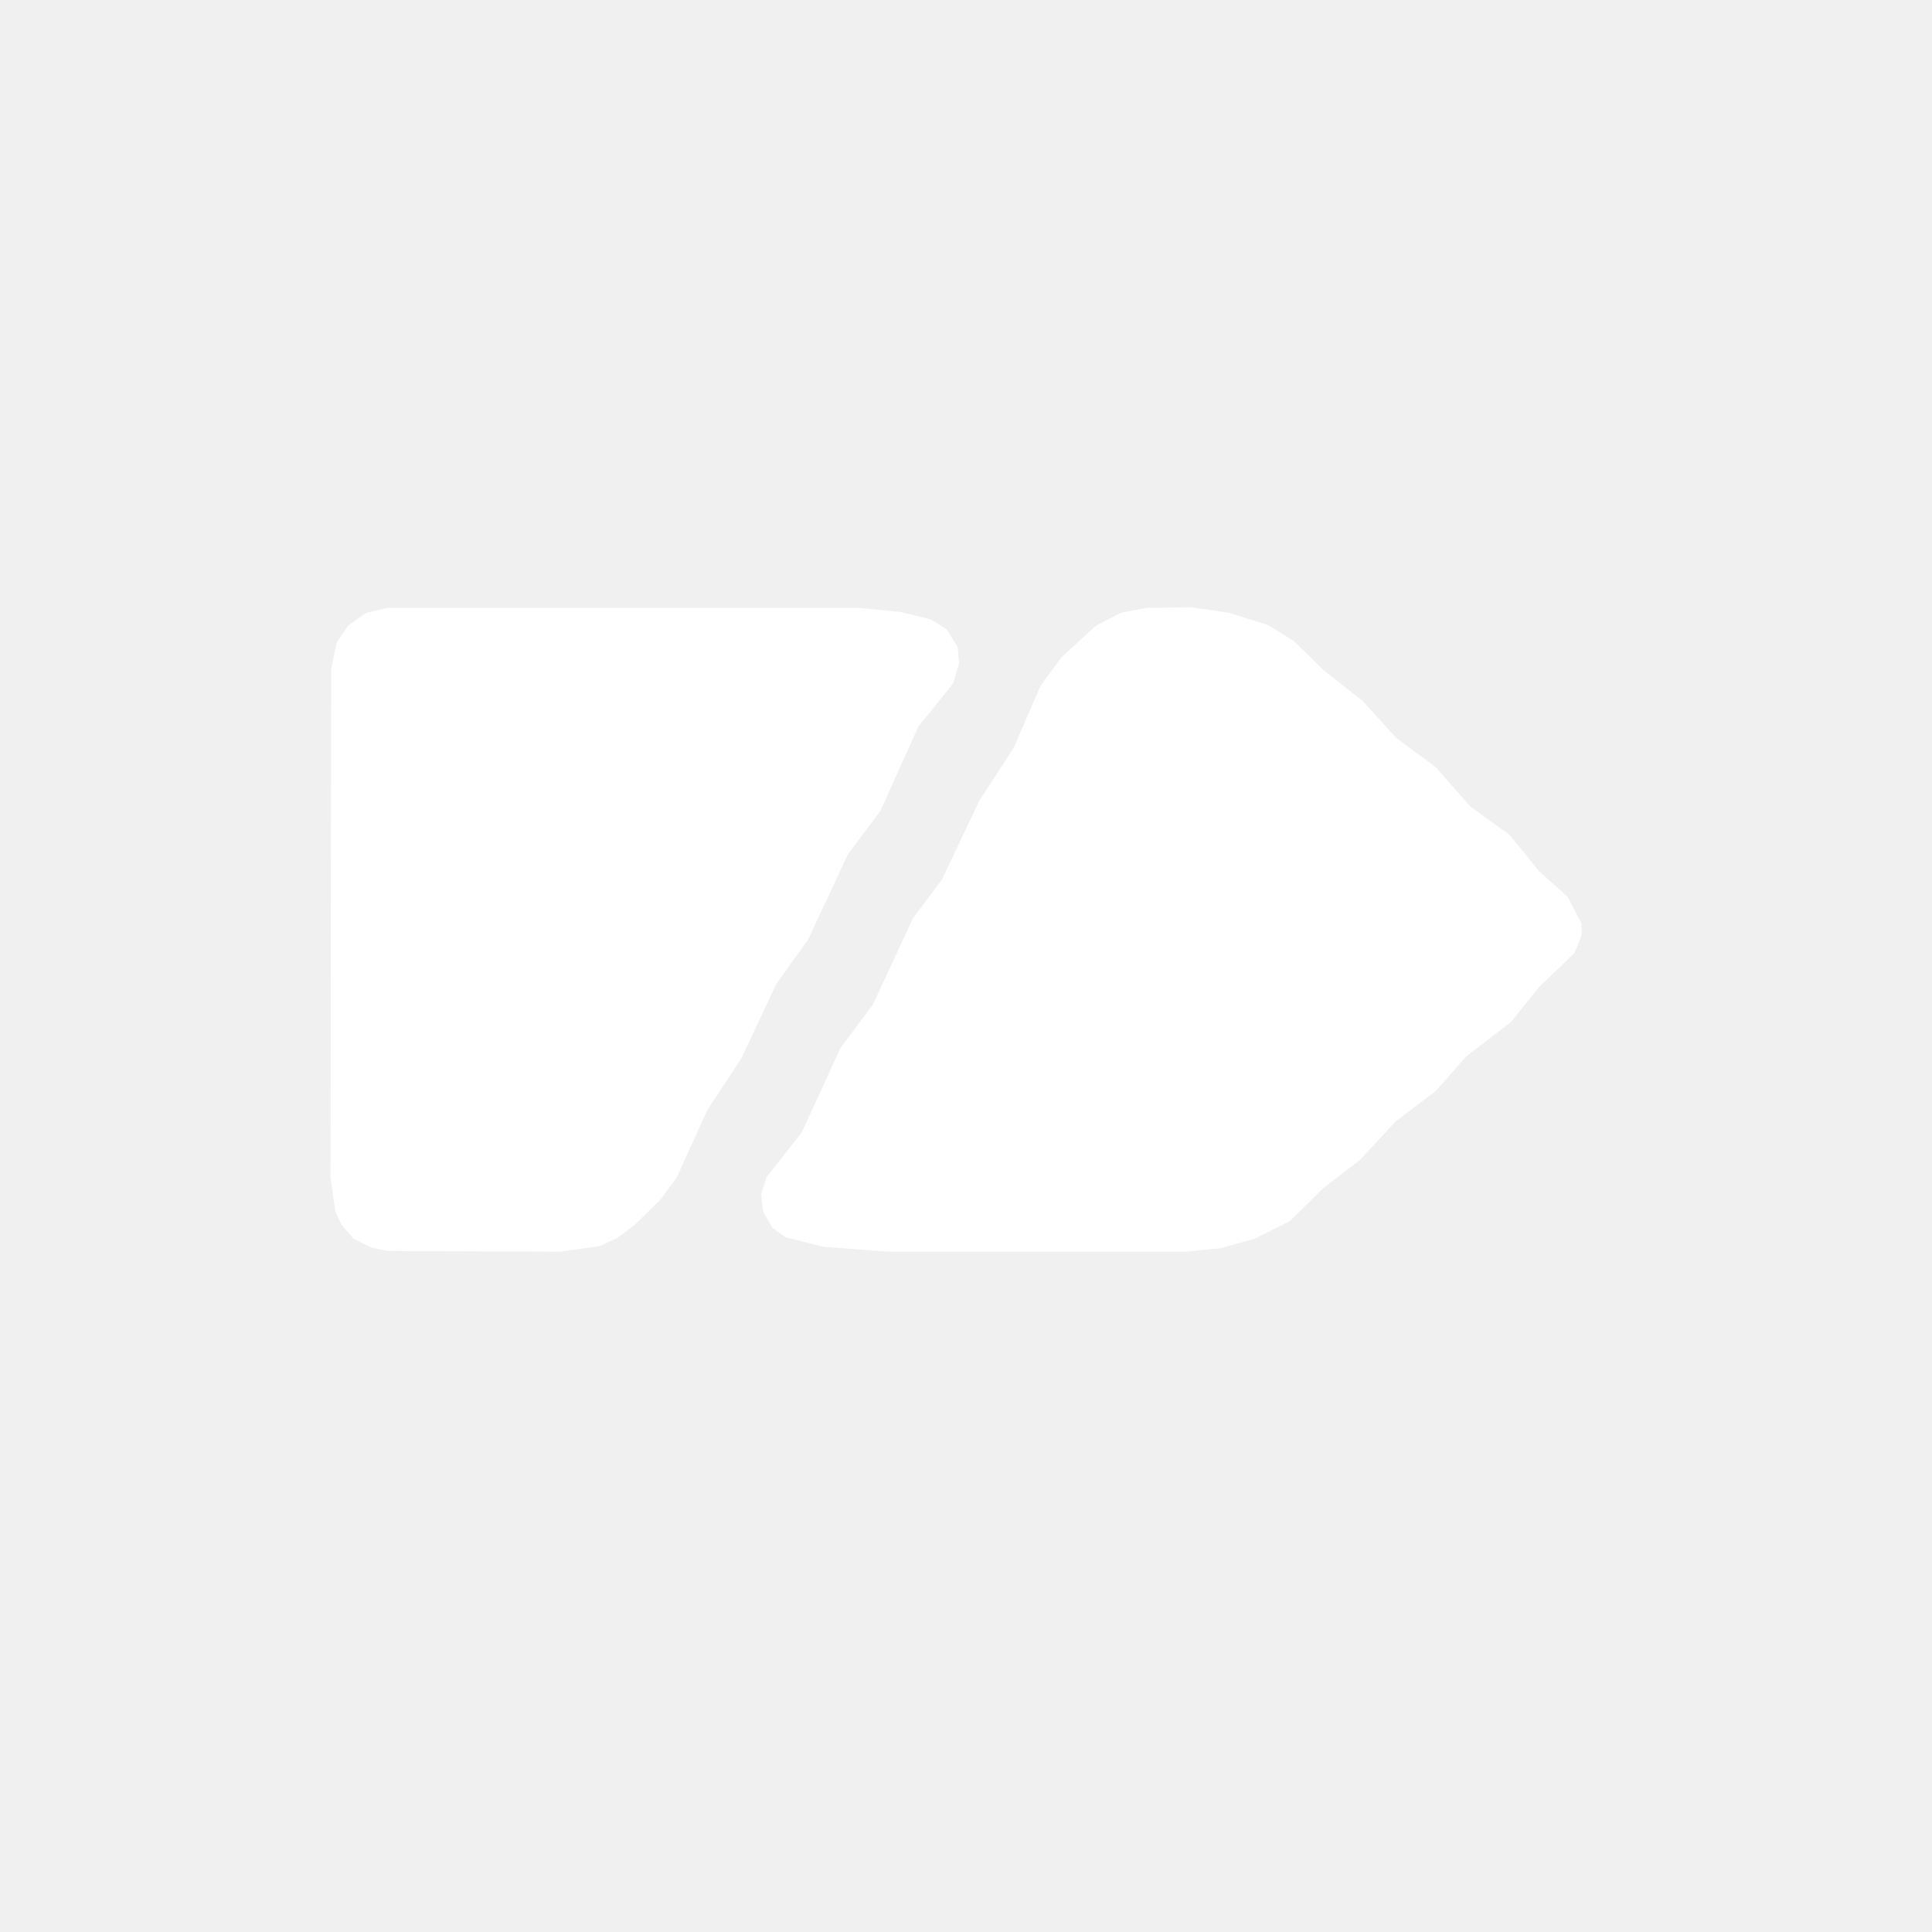
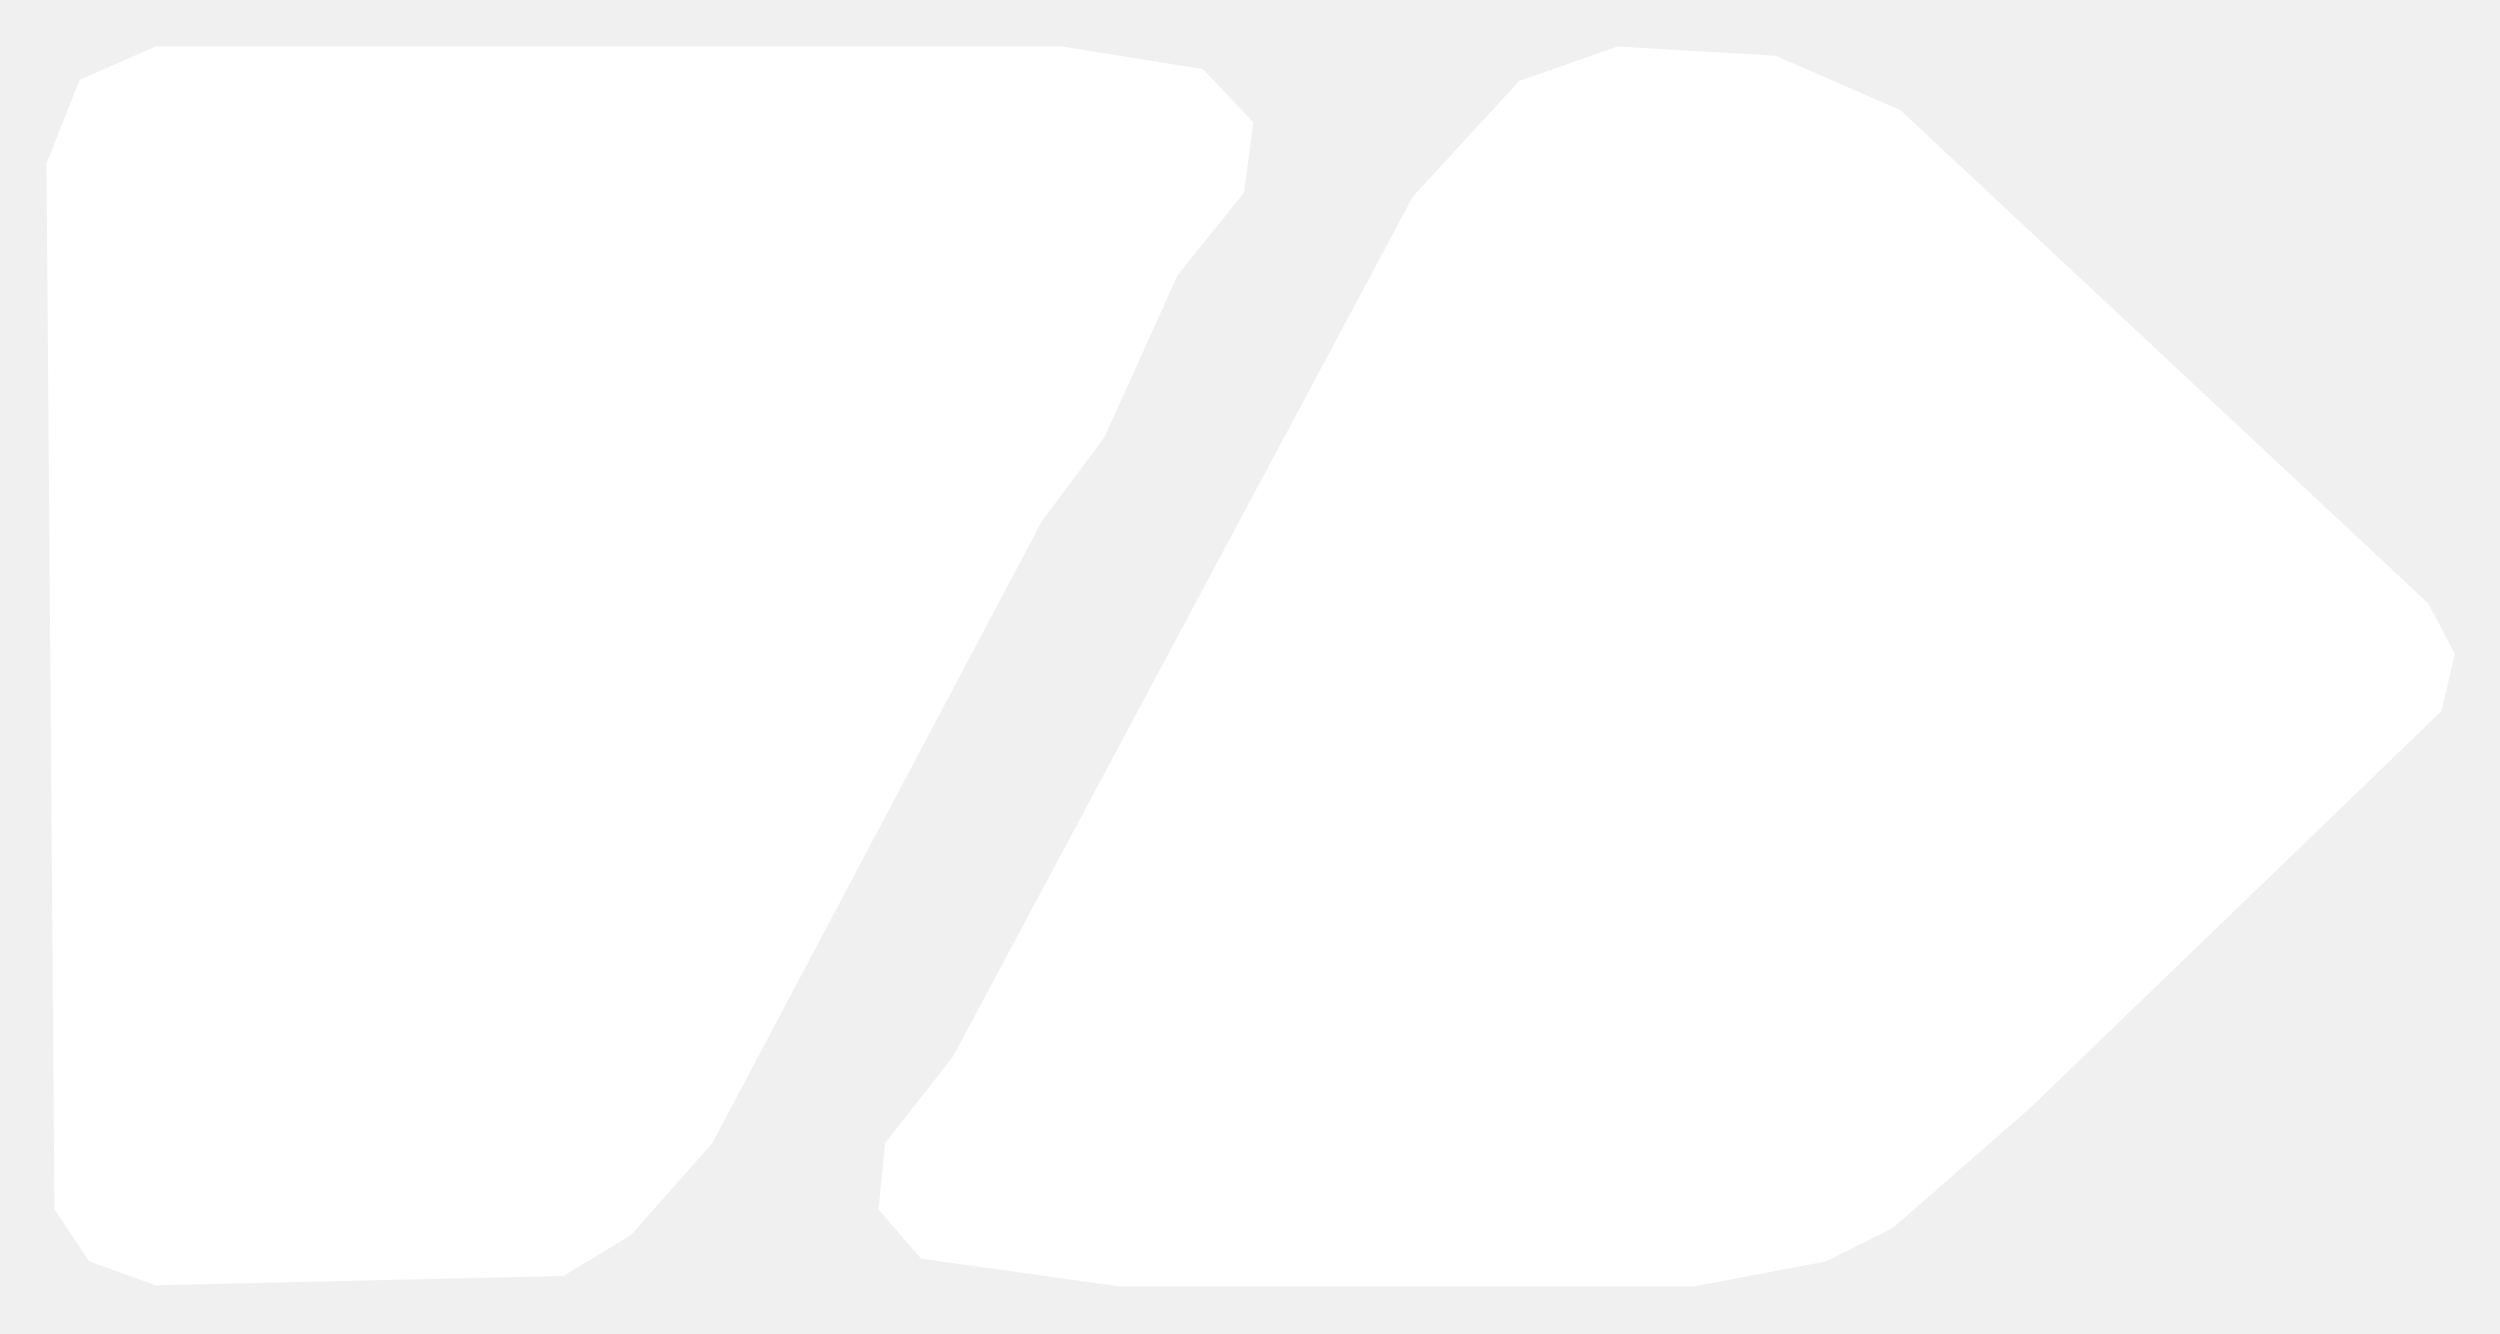
- <svg xmlns="http://www.w3.org/2000/svg" width="28" height="28" viewBox="0 0 28 28">
-   <path d="M5.62 8.81L5.31 8.88L5.05 9.06L4.88 9.31L4.80 9.69L4.79 17.06L4.86 17.56L4.95 17.75L5.12 17.95L5.38 18.08L5.62 18.13L8.12 18.14L8.69 18.06L8.95 17.94L9.20 17.75L9.56 17.40L9.81 17.06L10.25 16.09L10.75 15.33L11.25 14.26L11.71 13.62L12.29 12.38L12.76 11.75L13.31 10.53L13.81 9.91L13.90 9.62L13.88 9.38L13.72 9.12L13.50 8.98L13.06 8.87L12.44 8.81ZM16.62 8.81L16.25 8.88L15.88 9.07L15.38 9.53L15.08 9.94L14.69 10.84L14.19 11.61L13.65 12.75L13.23 13.31L12.65 14.56L12.18 15.19L11.62 16.41L11.11 17.06L11.03 17.31L11.06 17.56L11.19 17.79L11.38 17.93L11.94 18.07L12.88 18.14L17.19 18.14L17.69 18.09L18.19 17.95L18.69 17.70L19.19 17.21L19.71 16.81L20.23 16.25L20.81 15.81L21.25 15.31L21.90 14.81L22.30 14.31L22.82 13.81L22.92 13.56L22.92 13.38L22.72 13.00L22.30 12.62L21.88 12.10L21.31 11.69L20.81 11.12L20.23 10.69L19.75 10.16L19.19 9.72L18.75 9.29L18.38 9.06L17.81 8.88L17.25 8.80Z" fill="#ffffff" fill-rule="evenodd" />
+ <svg xmlns="http://www.w3.org/2000/svg" width="18.81" height="10.03" viewBox="4.45 8.46 18.81 10.03">
+   <path d="M5.62 8.81L5.05 9.06L4.80 9.69L4.86 17.56L5.12 17.95L5.62 18.13L8.69 18.06L9.20 17.75L9.81 17.06L12.29 12.38L12.76 11.75L13.31 10.53L13.81 9.91L13.88 9.38L13.50 8.98L12.44 8.81ZM16.62 8.81L15.88 9.07L15.08 9.94L11.62 16.41L11.11 17.06L11.06 17.56L11.38 17.93L12.88 18.14L17.19 18.14L18.19 17.95L18.69 17.70L19.71 16.81L22.82 13.81L22.92 13.38L22.72 13.00L18.75 9.29L17.81 8.88Z" fill="#ffffff" fill-rule="evenodd" />
</svg>
